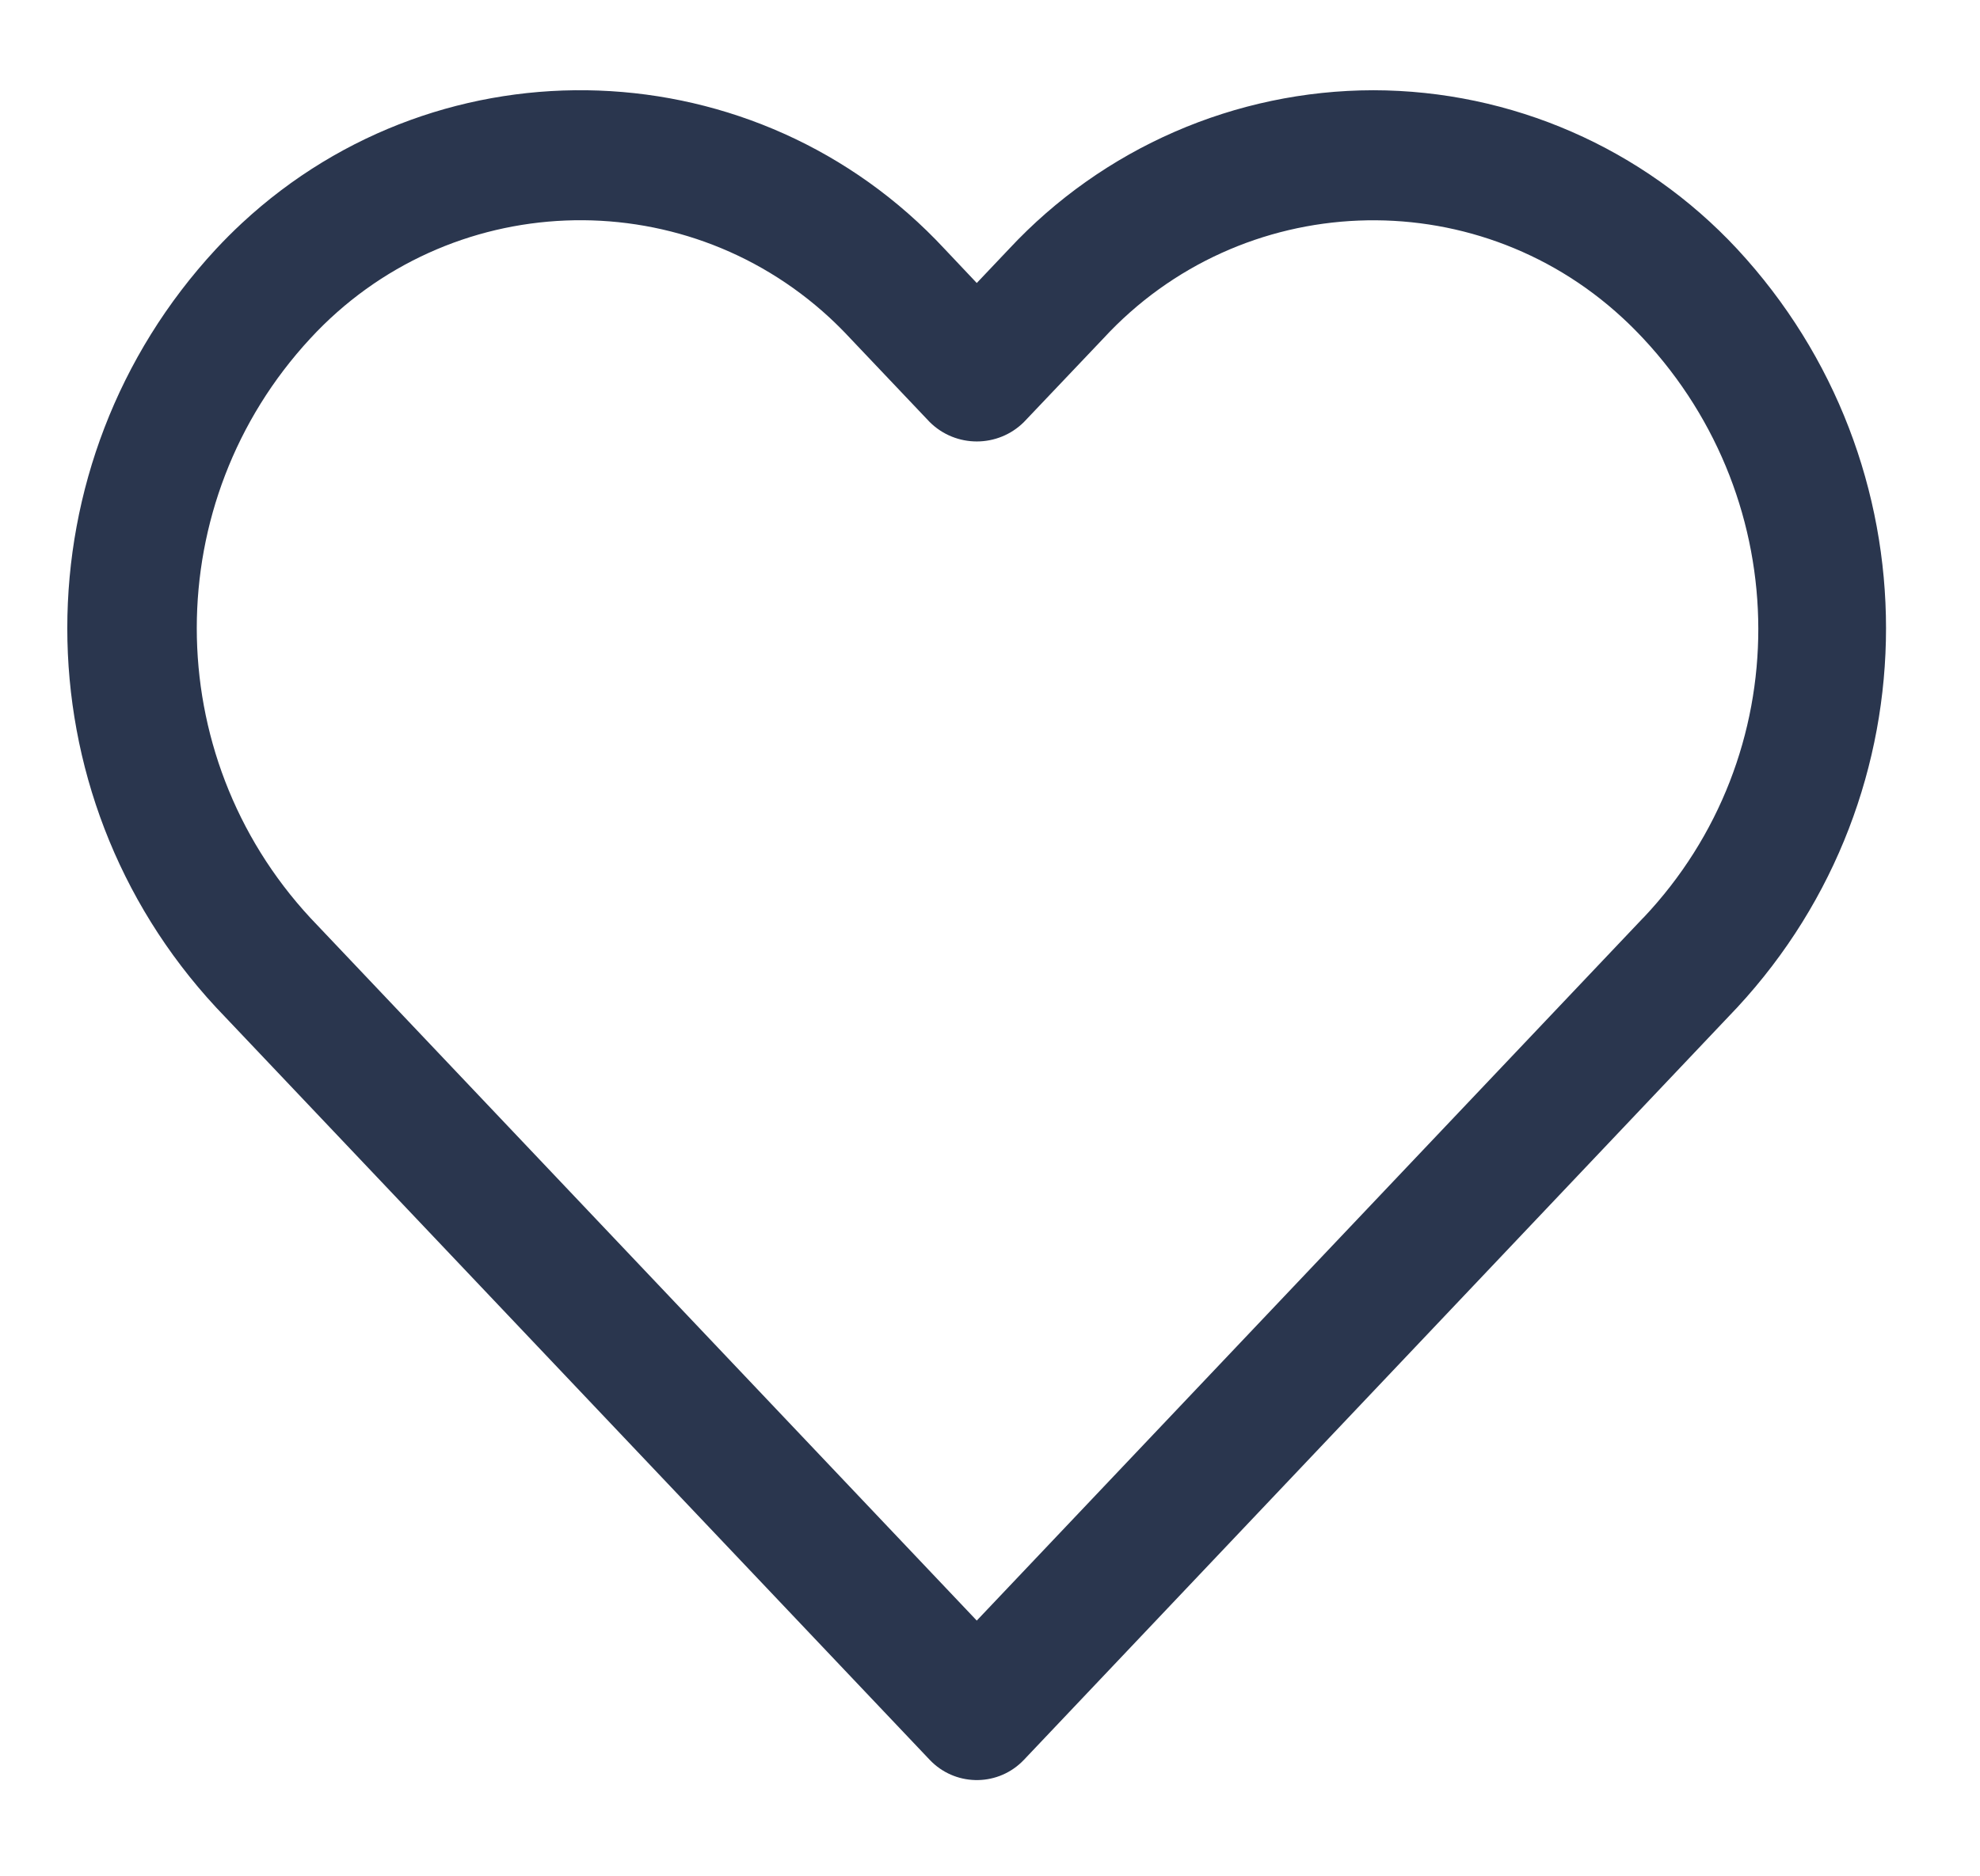
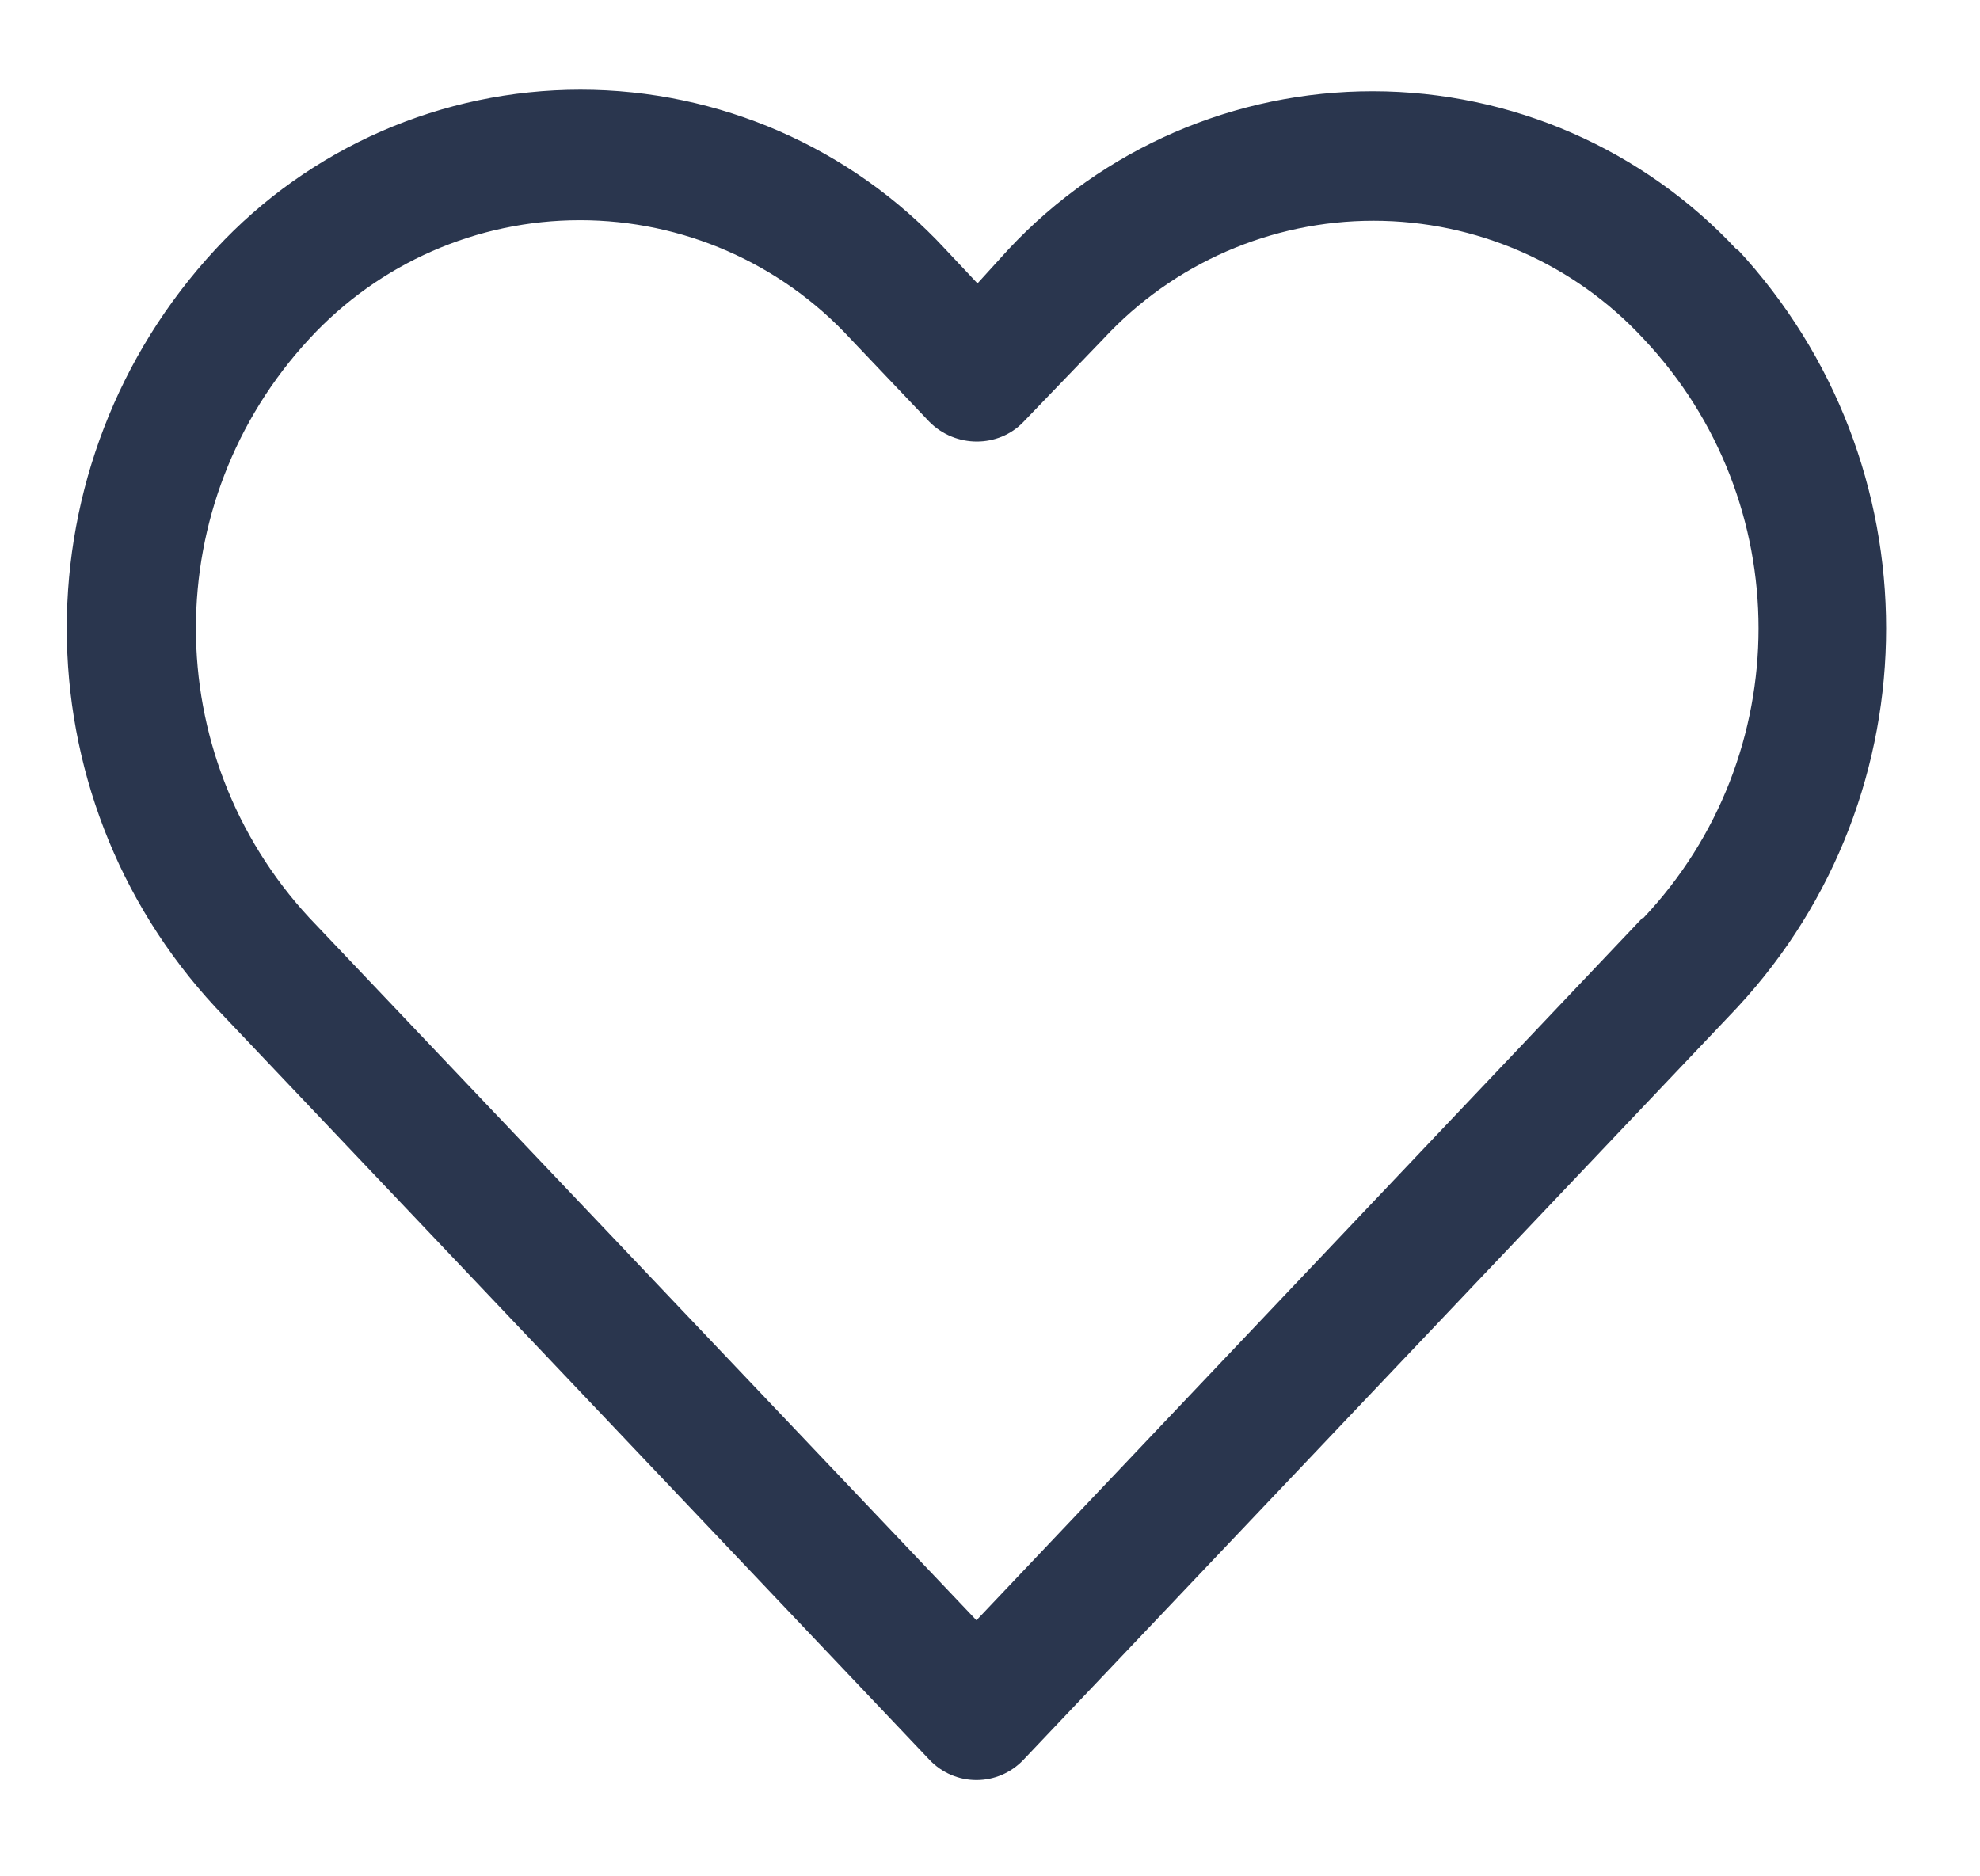
- <svg xmlns="http://www.w3.org/2000/svg" width="19" height="18" viewBox="0 0 19 18" fill="none">
-   <path d="M16.671 2.391C15.768 1.42 14.504 0.868 13.178 0.866C11.852 0.868 10.586 1.42 9.682 2.39L9.373 2.716L9.065 2.39C7.271 0.459 4.252 0.348 2.321 2.142C2.235 2.222 2.153 2.304 2.073 2.39C0.17 4.443 0.17 7.615 2.073 9.668L8.921 16.889C9.158 17.139 9.552 17.15 9.802 16.913C9.811 16.905 9.819 16.897 9.826 16.889L16.671 9.668C18.574 7.615 18.574 4.443 16.671 2.391ZM15.769 8.809H15.768L9.373 15.553L2.978 8.809C1.525 7.24 1.525 4.817 2.978 3.248C4.299 1.817 6.529 1.728 7.96 3.048C8.029 3.112 8.096 3.179 8.16 3.248L8.921 4.05C9.171 4.299 9.576 4.299 9.826 4.05L10.587 3.249C11.907 1.818 14.137 1.728 15.568 3.049C15.638 3.113 15.704 3.18 15.769 3.249C17.235 4.82 17.246 7.248 15.769 8.809Z" fill="#2A364E" />
+ <svg xmlns="http://www.w3.org/2000/svg" width="19" height="18" fill="none">
+   <path d="M16.67 2.4a4.78 4.78 0 0 0-6.99-.01l-.3.33-.31-.33a4.77 4.77 0 0 0-7 0 5.35 5.35 0 0 0 0 7.28l6.85 7.22a.62.62 0 0 0 .9 0l6.85-7.22a5.35 5.35 0 0 0 0-7.28Zm-.9 6.4-6.4 6.75-6.4-6.74a4.09 4.09 0 0 1 0-5.56 3.53 3.53 0 0 1 5.19 0l.76.8c.25.25.66.25.9 0l.77-.8a3.53 3.53 0 0 1 5.18 0 4.05 4.05 0 0 1 0 5.56Z" fill="#2A364E" />
</svg>
